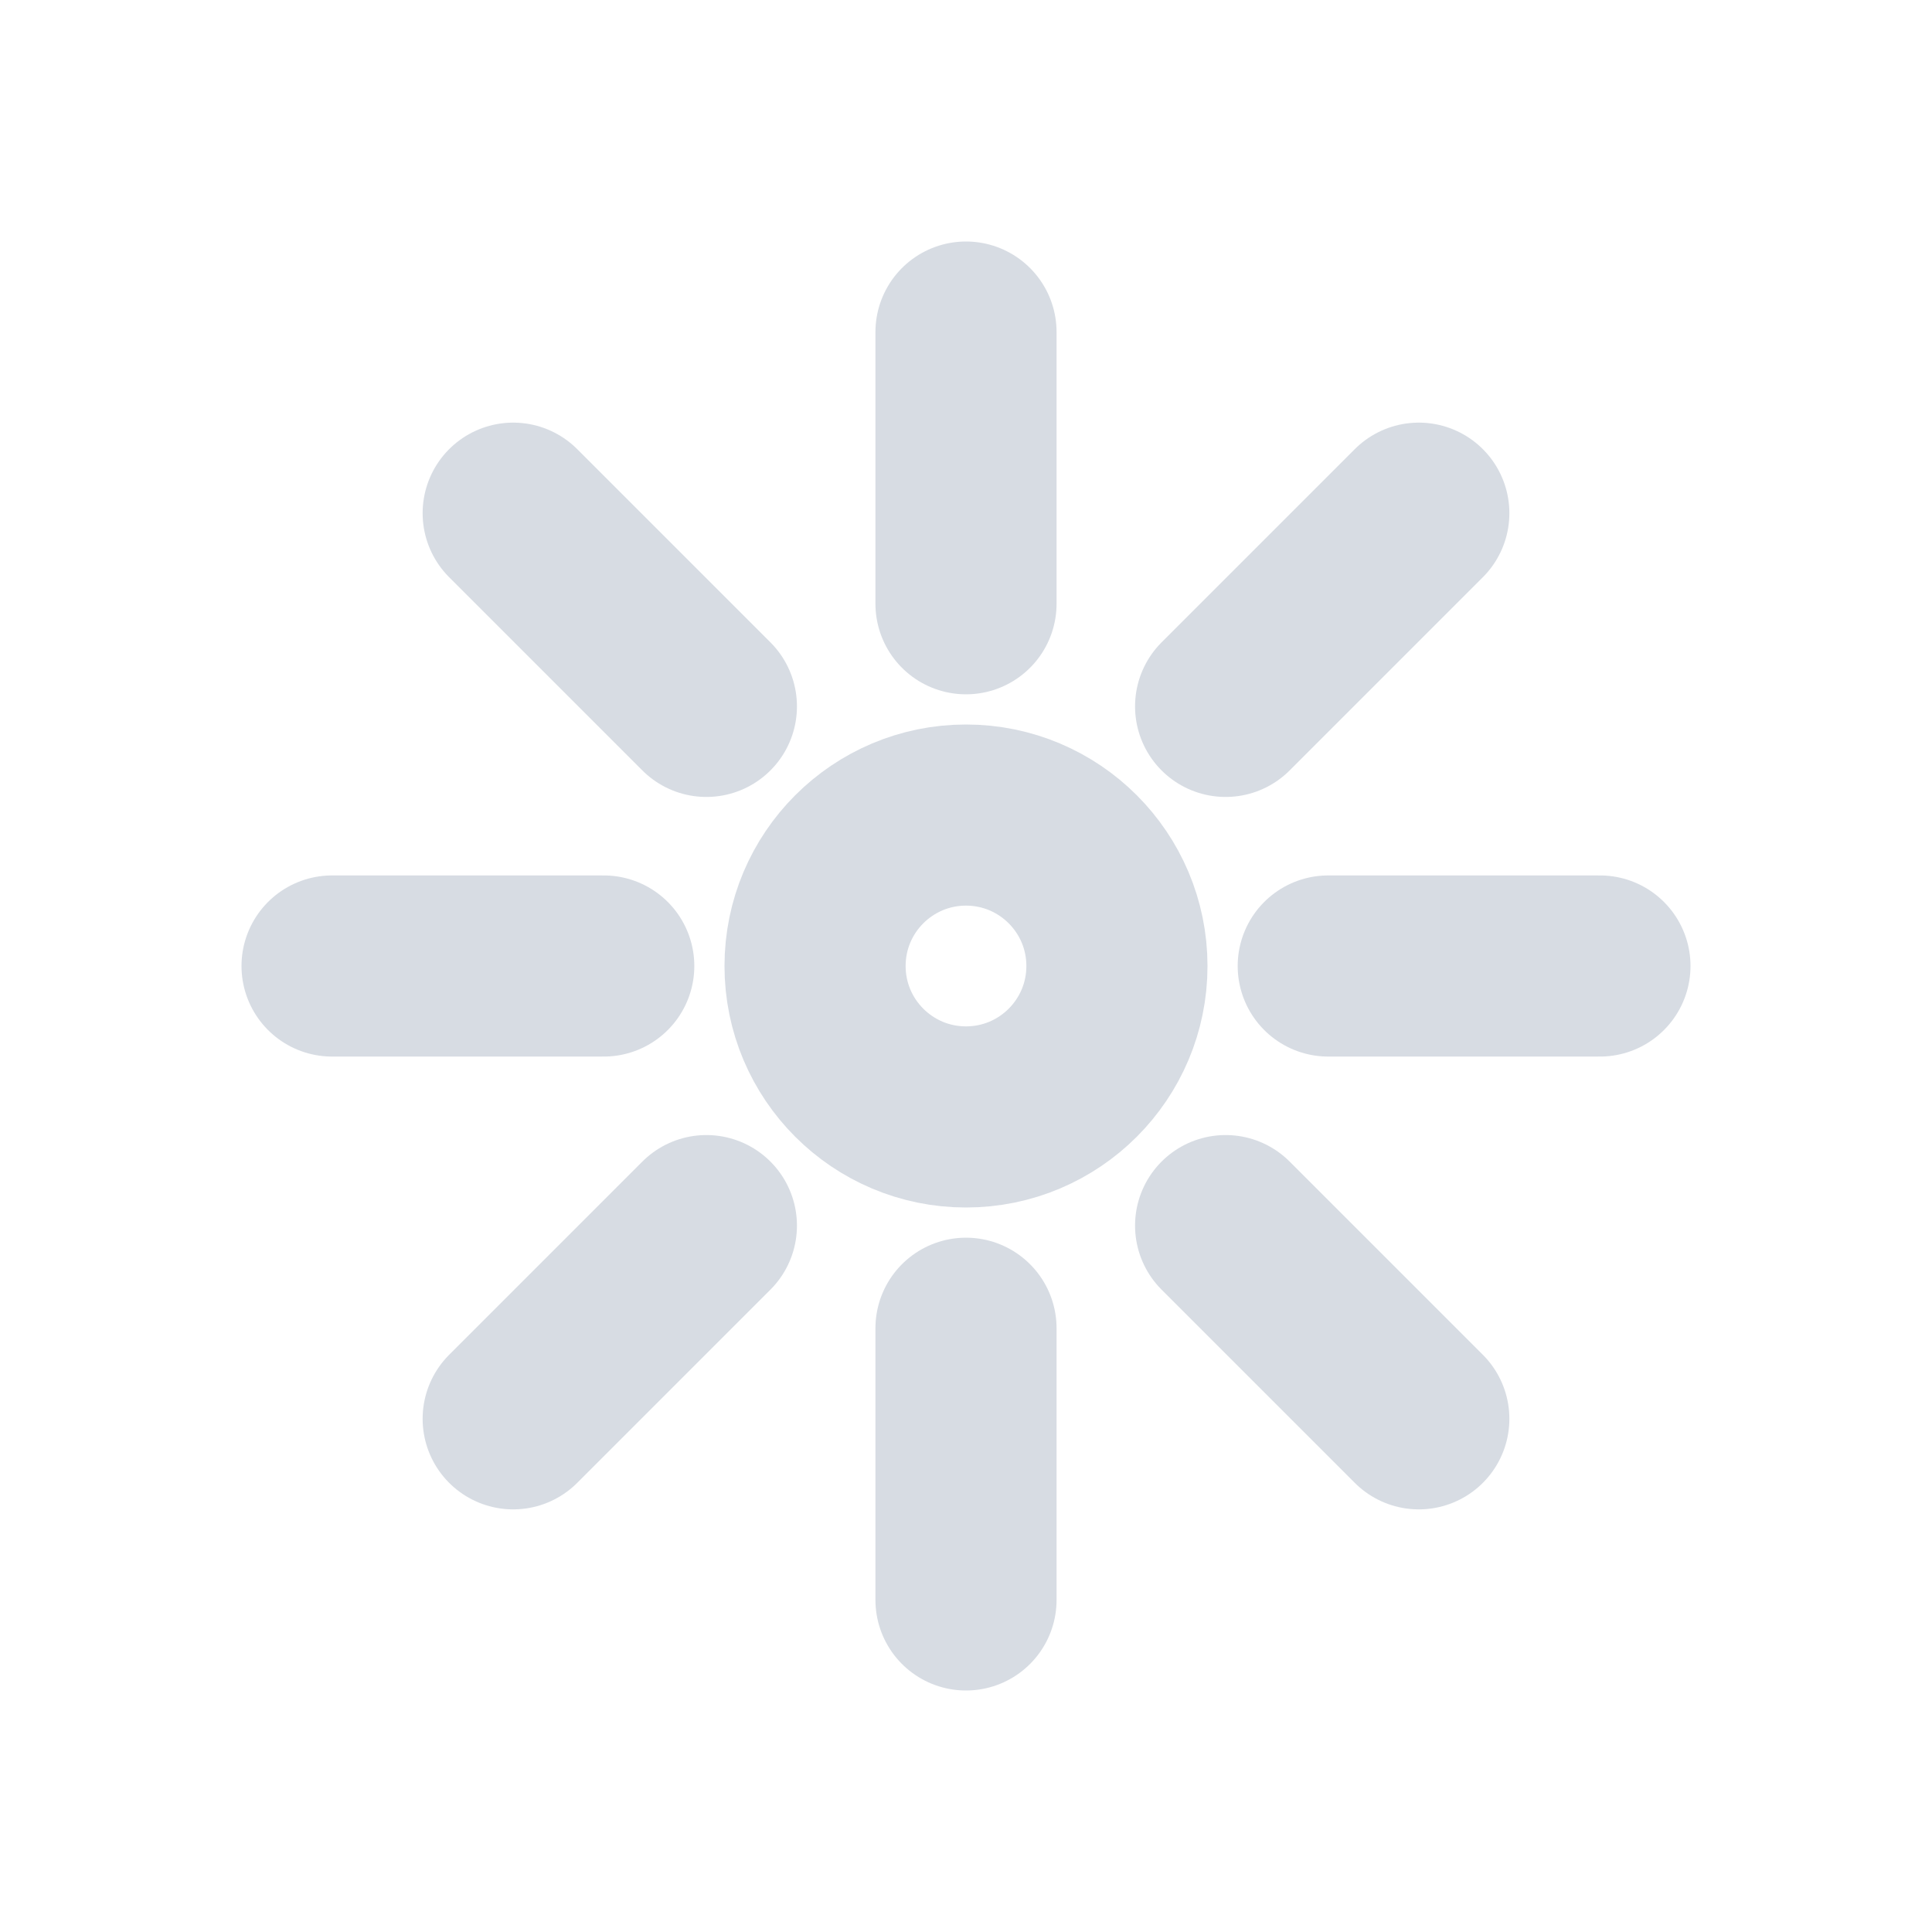
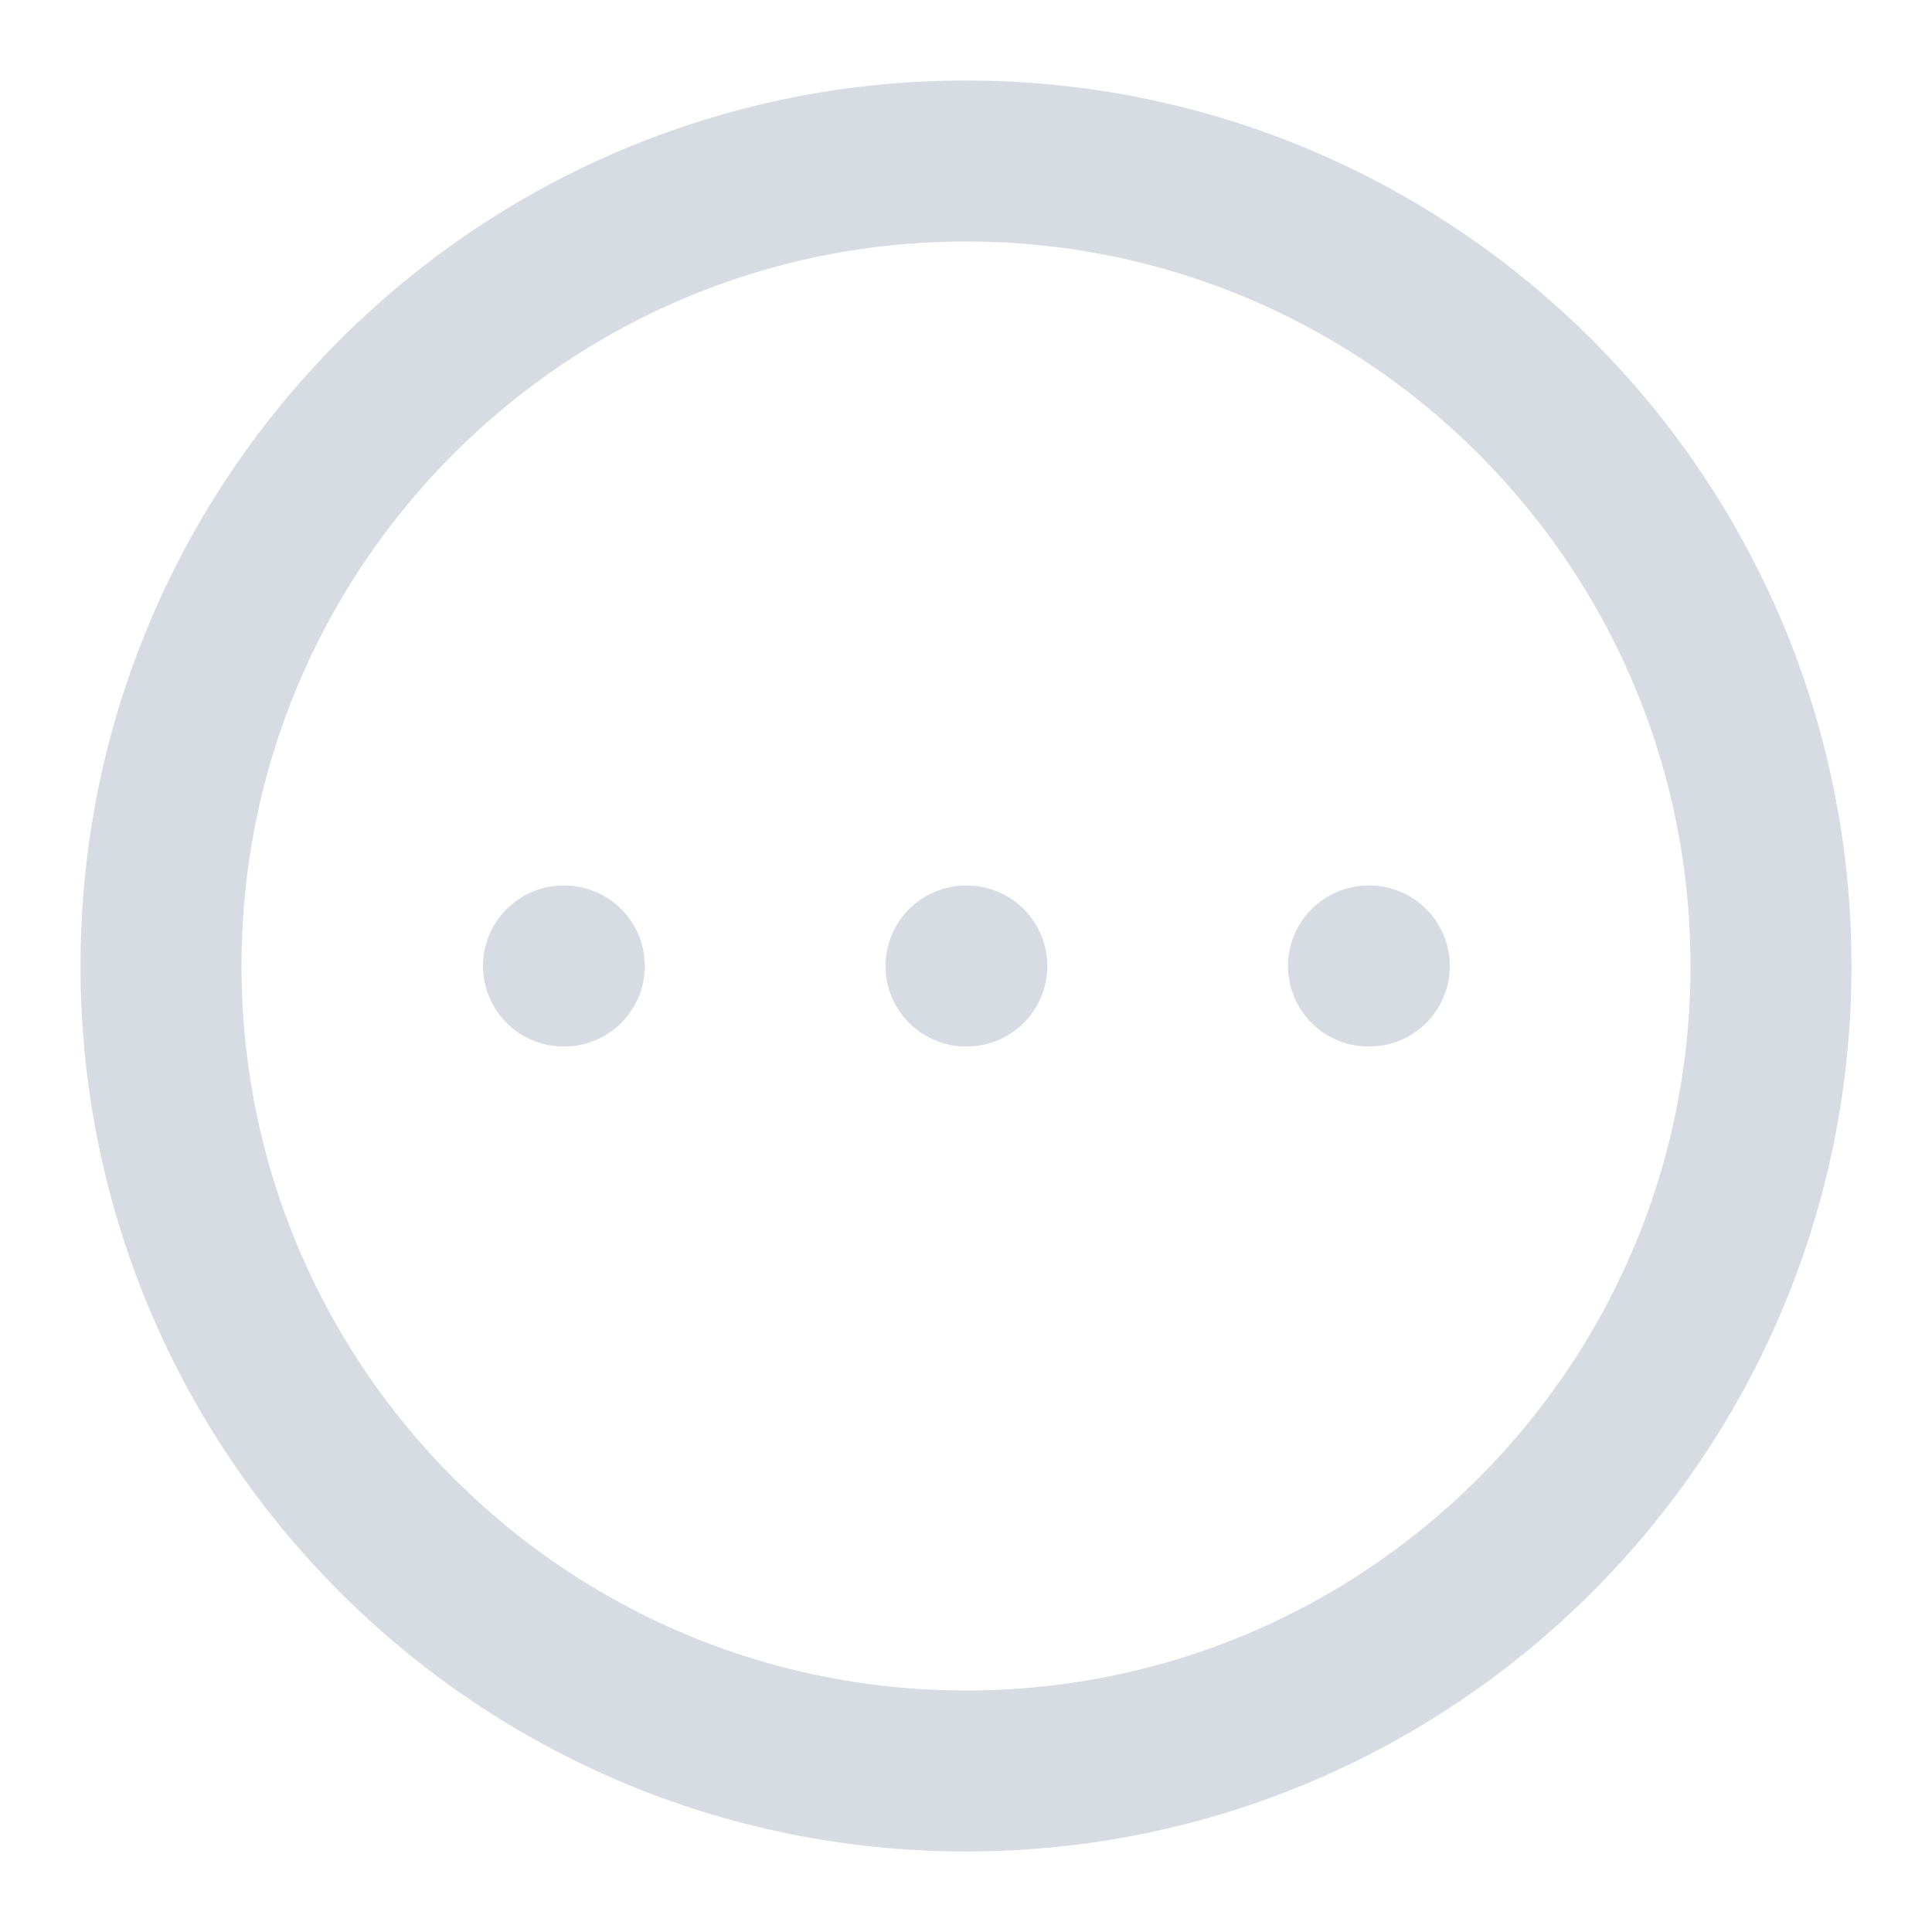
- <svg xmlns="http://www.w3.org/2000/svg" width="16" height="16" viewBox="0 0 16 16" fill="none">
-   <path d="M8 2.75V5" stroke="#D7DCE3" stroke-width="1.5" stroke-linecap="round" />
-   <path d="M8 11V13.25" stroke="#D7DCE3" stroke-width="1.5" stroke-linecap="round" />
-   <path d="M2.75 8H5" stroke="#D7DCE3" stroke-width="1.5" stroke-linecap="round" />
-   <path d="M11 8H13.25" stroke="#D7DCE3" stroke-width="1.5" stroke-linecap="round" />
-   <path d="M4.25 4.25L5.85 5.85" stroke="#D7DCE3" stroke-width="1.5" stroke-linecap="round" />
-   <path d="M10.15 10.15L11.75 11.75" stroke="#D7DCE3" stroke-width="1.5" stroke-linecap="round" />
-   <path d="M11.75 4.25L10.15 5.85" stroke="#D7DCE3" stroke-width="1.5" stroke-linecap="round" />
-   <path d="M5.85 10.15L4.25 11.75" stroke="#D7DCE3" stroke-width="1.5" stroke-linecap="round" />
-   <circle cx="8" cy="8" r="1.25" stroke="#D7DCE3" stroke-width="1.5" />
+ <svg xmlns="http://www.w3.org/2000/svg" width="16" height="16" viewBox="0 0 24 24" fill="none">
+   <g stroke="#D7DCE3" stroke-width="2" stroke-linecap="round" stroke-linejoin="round">
+     <circle cx="12" cy="12" r="10" />
+     <path d="M17 12h.01" />
+     <path d="M12 12h.01" />
+     <path d="M7 12h.01" />
+   </g>
</svg>
